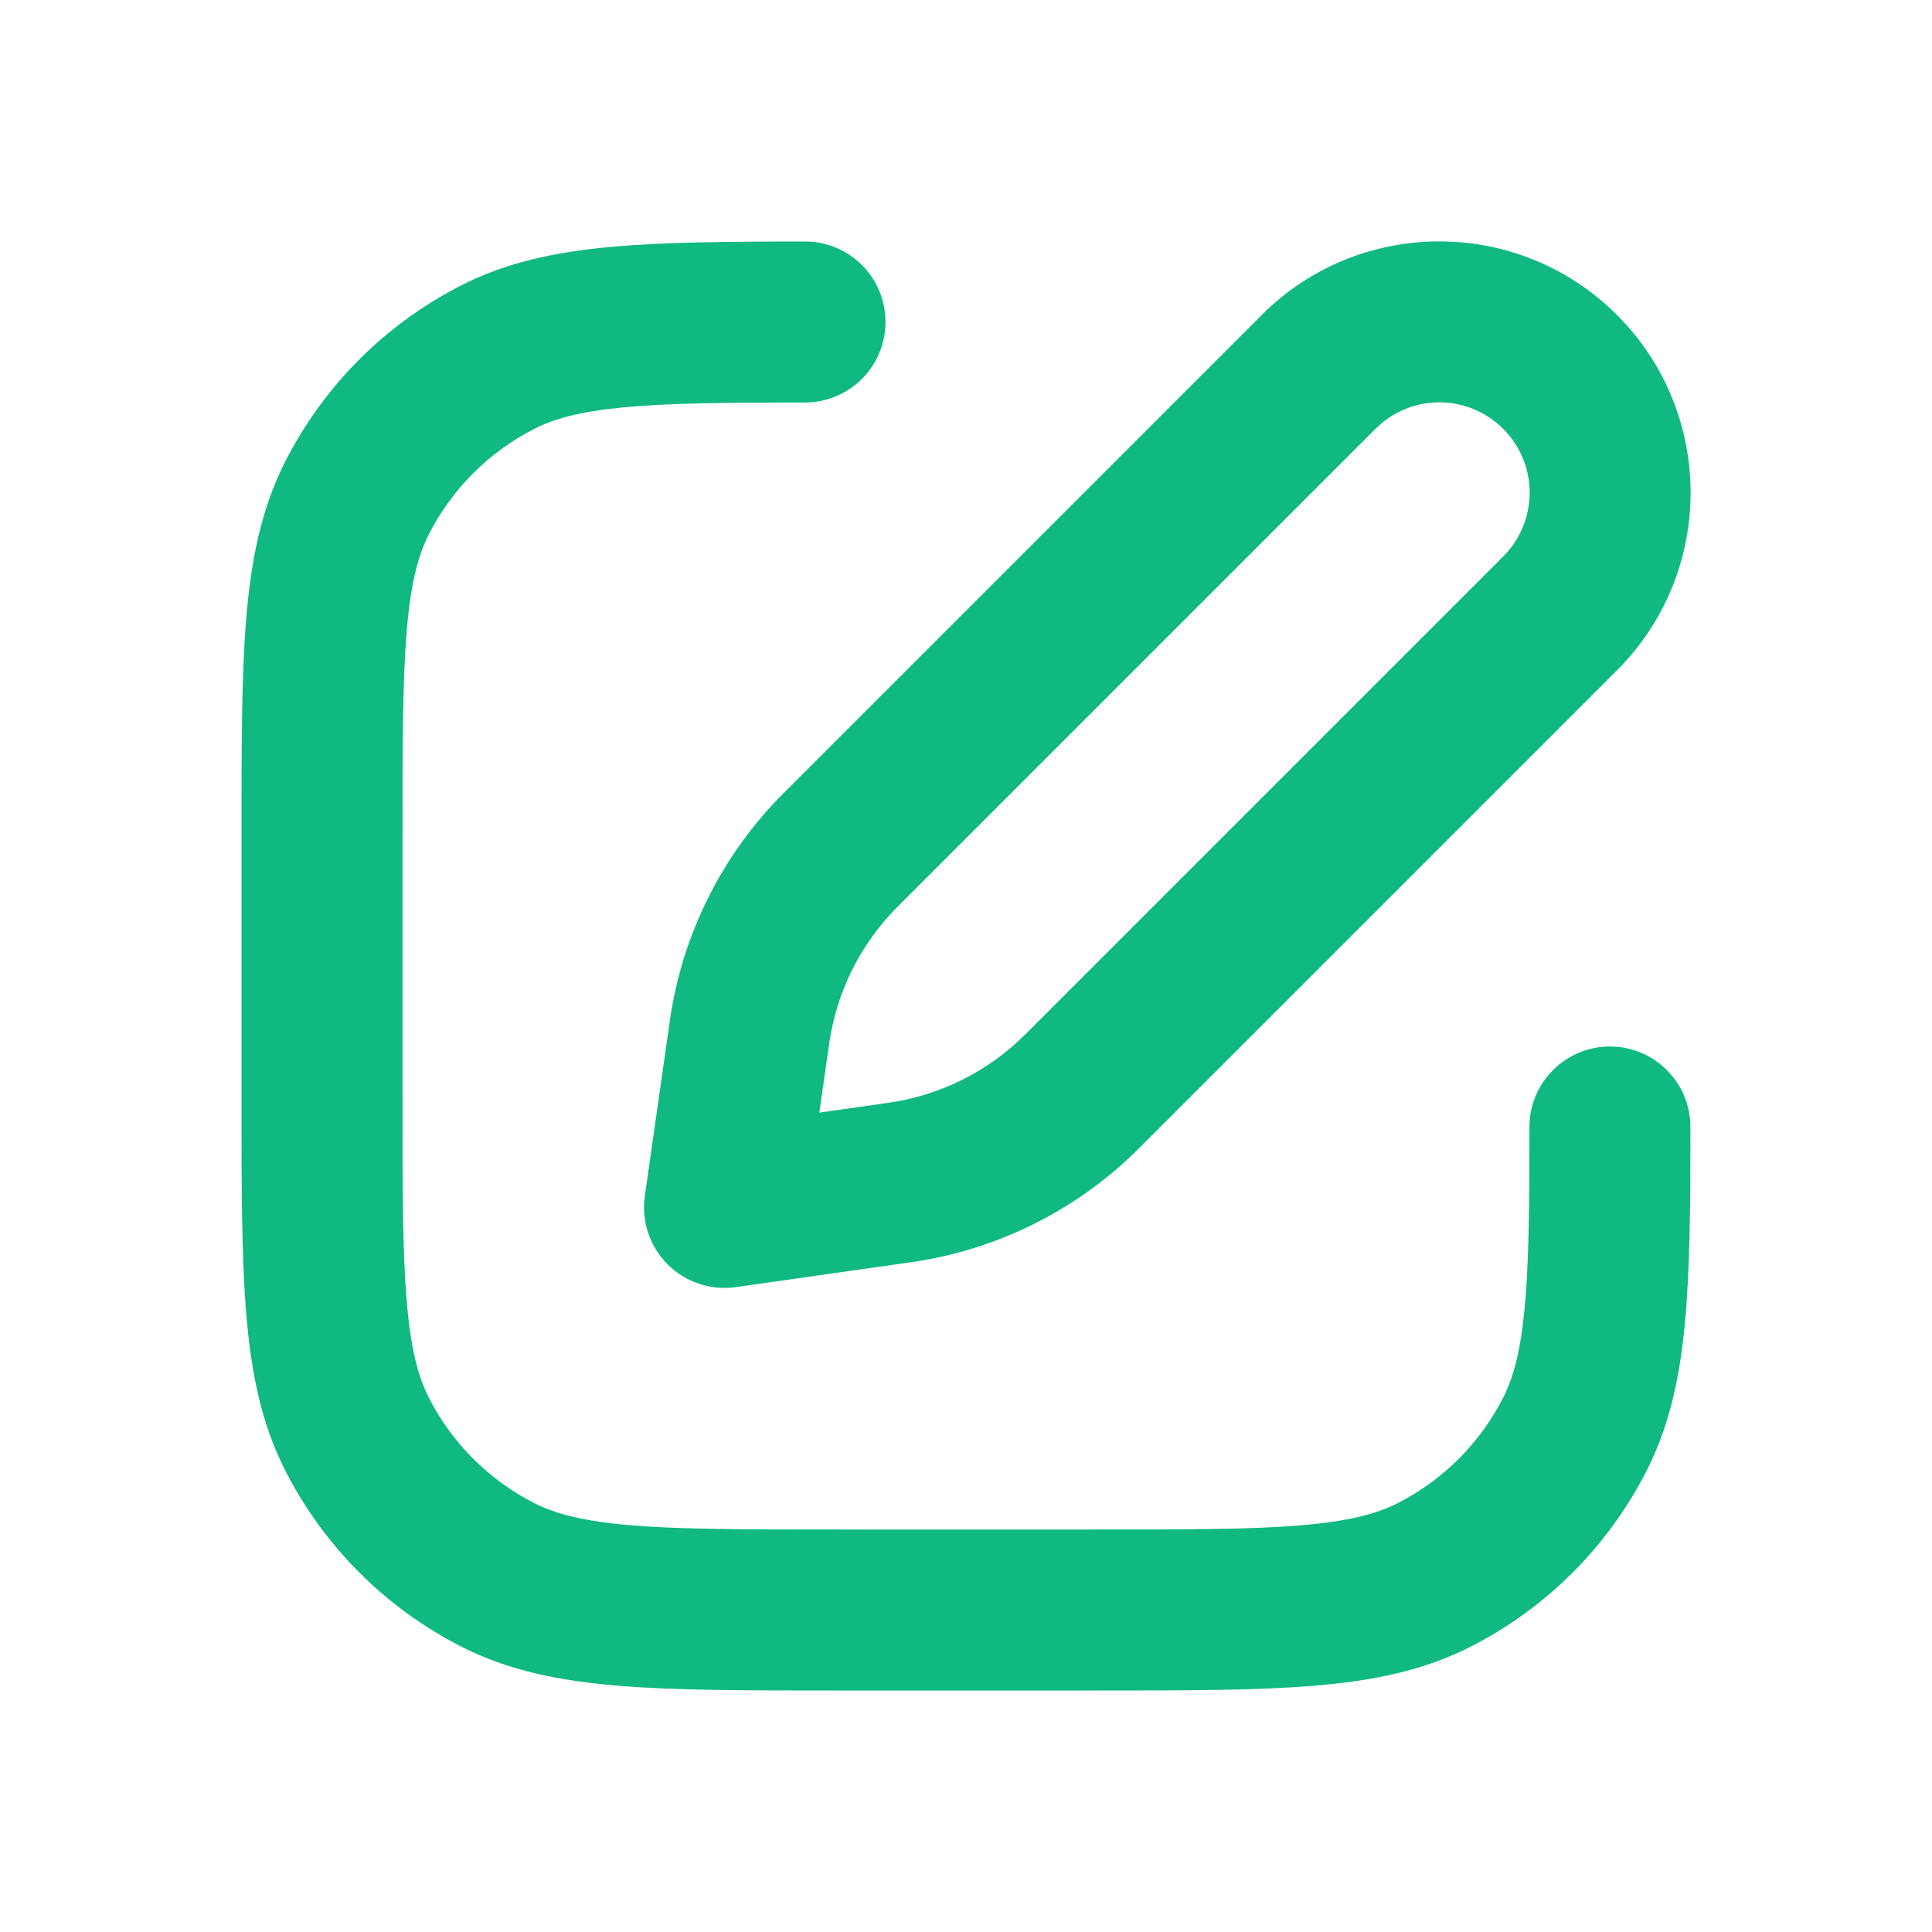
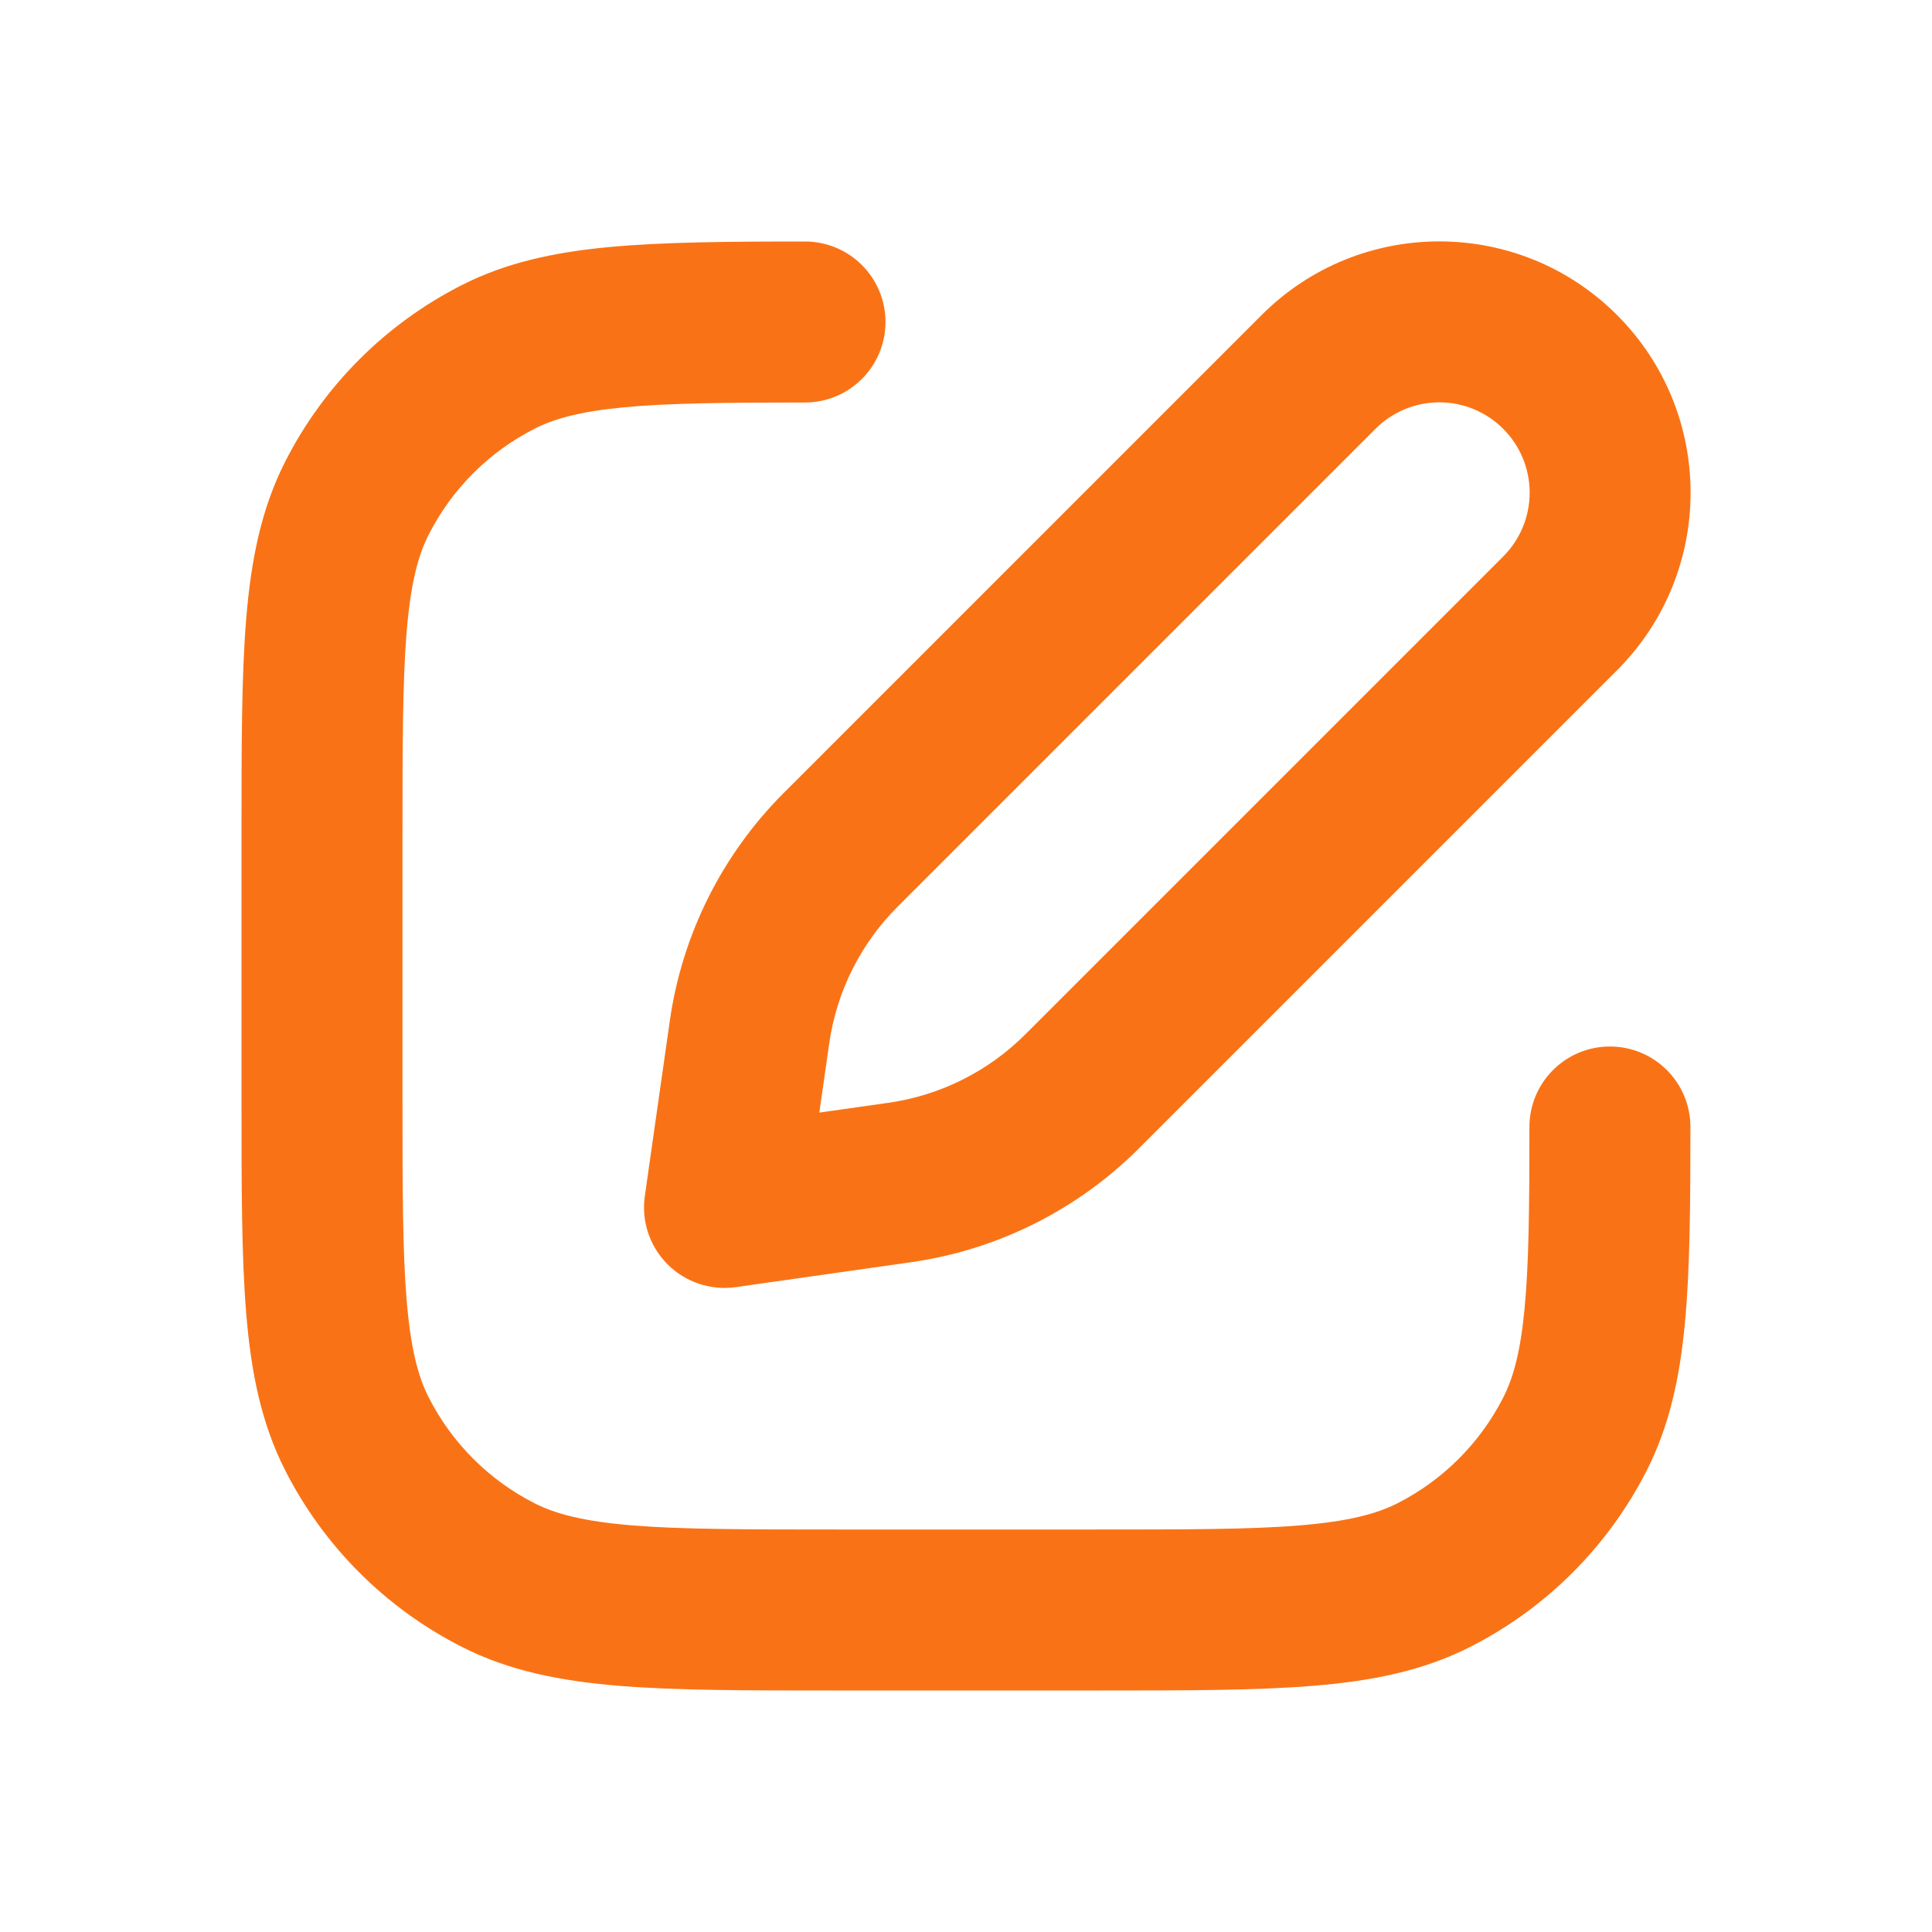
- <svg xmlns="http://www.w3.org/2000/svg" width="24" height="24" fill="#10b981" class="icon-xl-heavy">
+ <svg xmlns="http://www.w3.org/2000/svg" width="24" height="24" fill="#f97316" class="icon-xl-heavy">
  <path d="M15.673 3.913a3.121 3.121 0 1 1 4.414 4.414l-5.937 5.937a5 5 0 0 1-2.828 1.415l-2.18.31a1 1 0 0 1-1.132-1.13l.311-2.18A5 5 0 0 1 9.736 9.85zm3 1.414a1.12 1.12 0 0 0-1.586 0l-5.937 5.937a3 3 0 0 0-.849 1.697l-.123.86.86-.122a3 3 0 0 0 1.698-.849l5.937-5.937a1.12 1.12 0 0 0 0-1.586M11 4a1 1 0 0 1-1 1c-.998 0-1.702.008-2.253.06-.54.052-.862.141-1.109.267a3 3 0 0 0-1.311 1.311c-.134.263-.226.611-.276 1.216C5.001 8.471 5 9.264 5 10.4v3.2c0 1.137 0 1.929.051 2.546.05.605.142.953.276 1.216a3 3 0 0 0 1.311 1.311c.263.134.611.226 1.216.276.617.05 1.41.051 2.546.051h3.2c1.137 0 1.929 0 2.546-.051.605-.05.953-.142 1.216-.276a3 3 0 0 0 1.311-1.311c.126-.247.215-.569.266-1.108.053-.552.06-1.256.06-2.255a1 1 0 1 1 2 .002c0 .978-.006 1.78-.069 2.442-.064.673-.192 1.27-.475 1.827a5 5 0 0 1-2.185 2.185c-.592.302-1.232.428-1.961.487C15.6 21 14.727 21 13.643 21h-3.286c-1.084 0-1.958 0-2.666-.058-.728-.06-1.369-.185-1.96-.487a5 5 0 0 1-2.186-2.185c-.302-.592-.428-1.233-.487-1.961C3 15.6 3 14.727 3 13.643v-3.286c0-1.084 0-1.958.058-2.666.06-.729.185-1.369.487-1.961A5 5 0 0 1 5.73 3.545c.556-.284 1.154-.411 1.827-.475C8.22 3.007 9.021 3 10 3a1 1 0 0 1 1 1" />
</svg>
